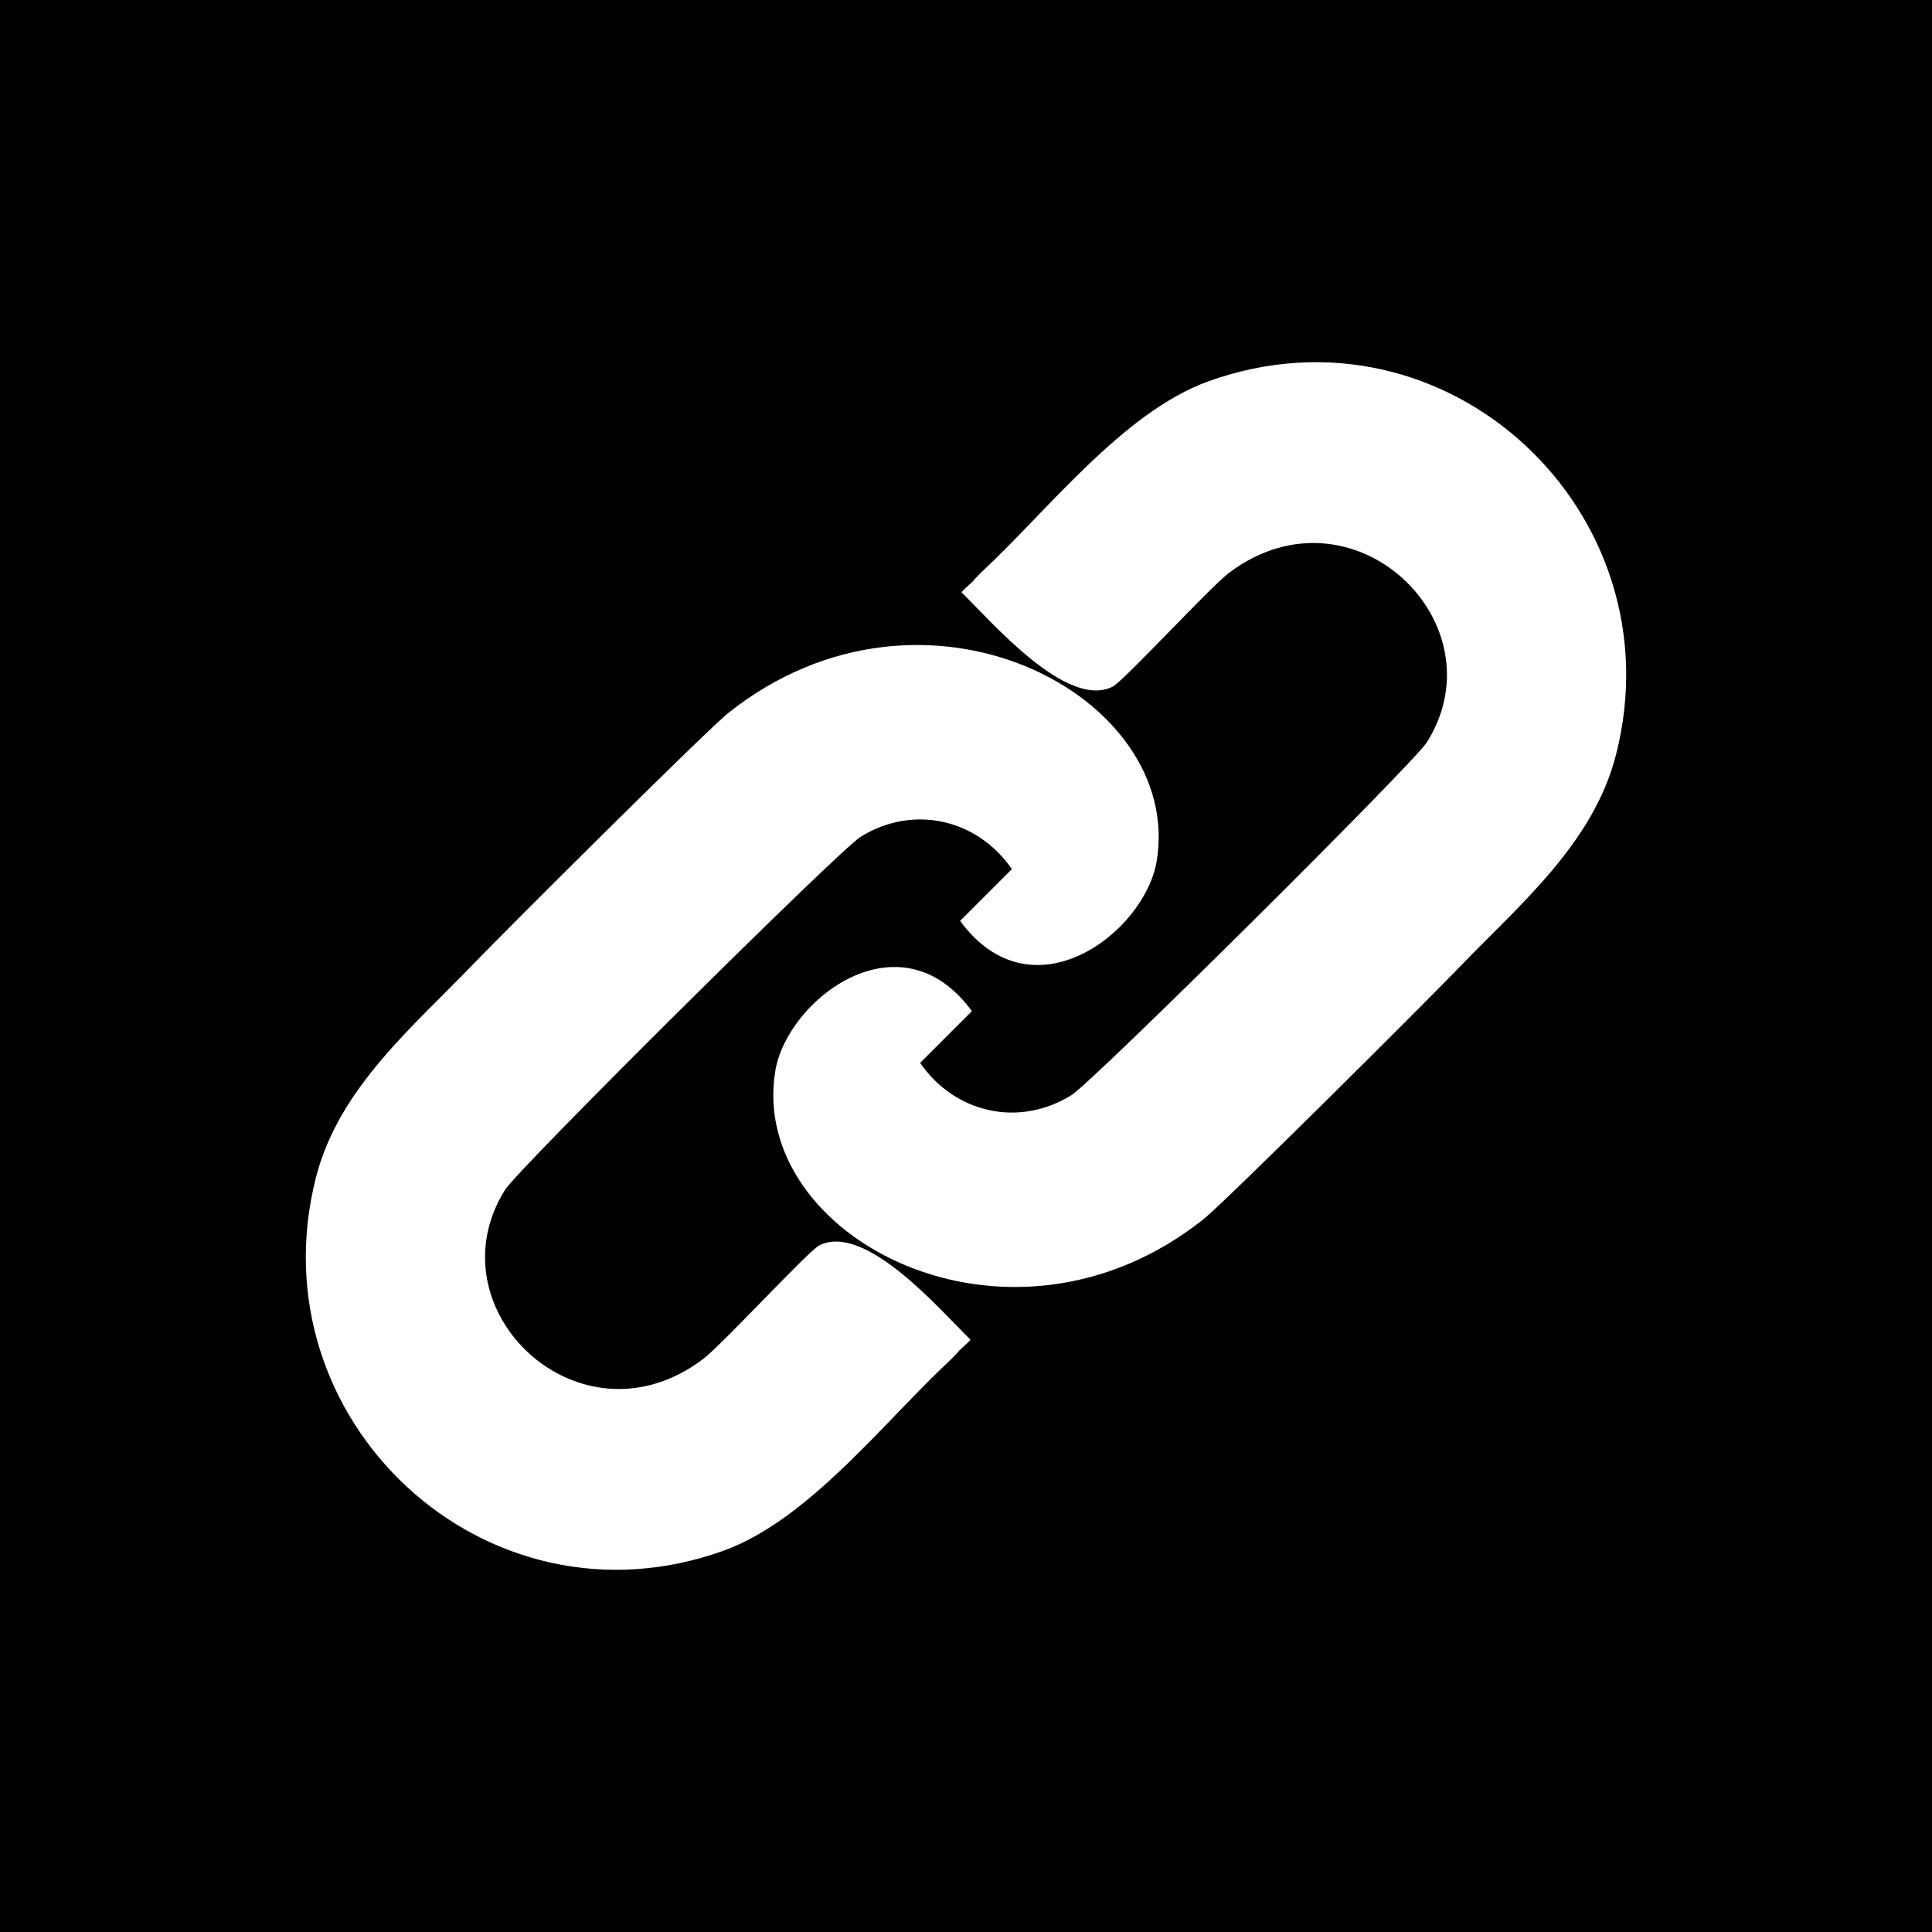
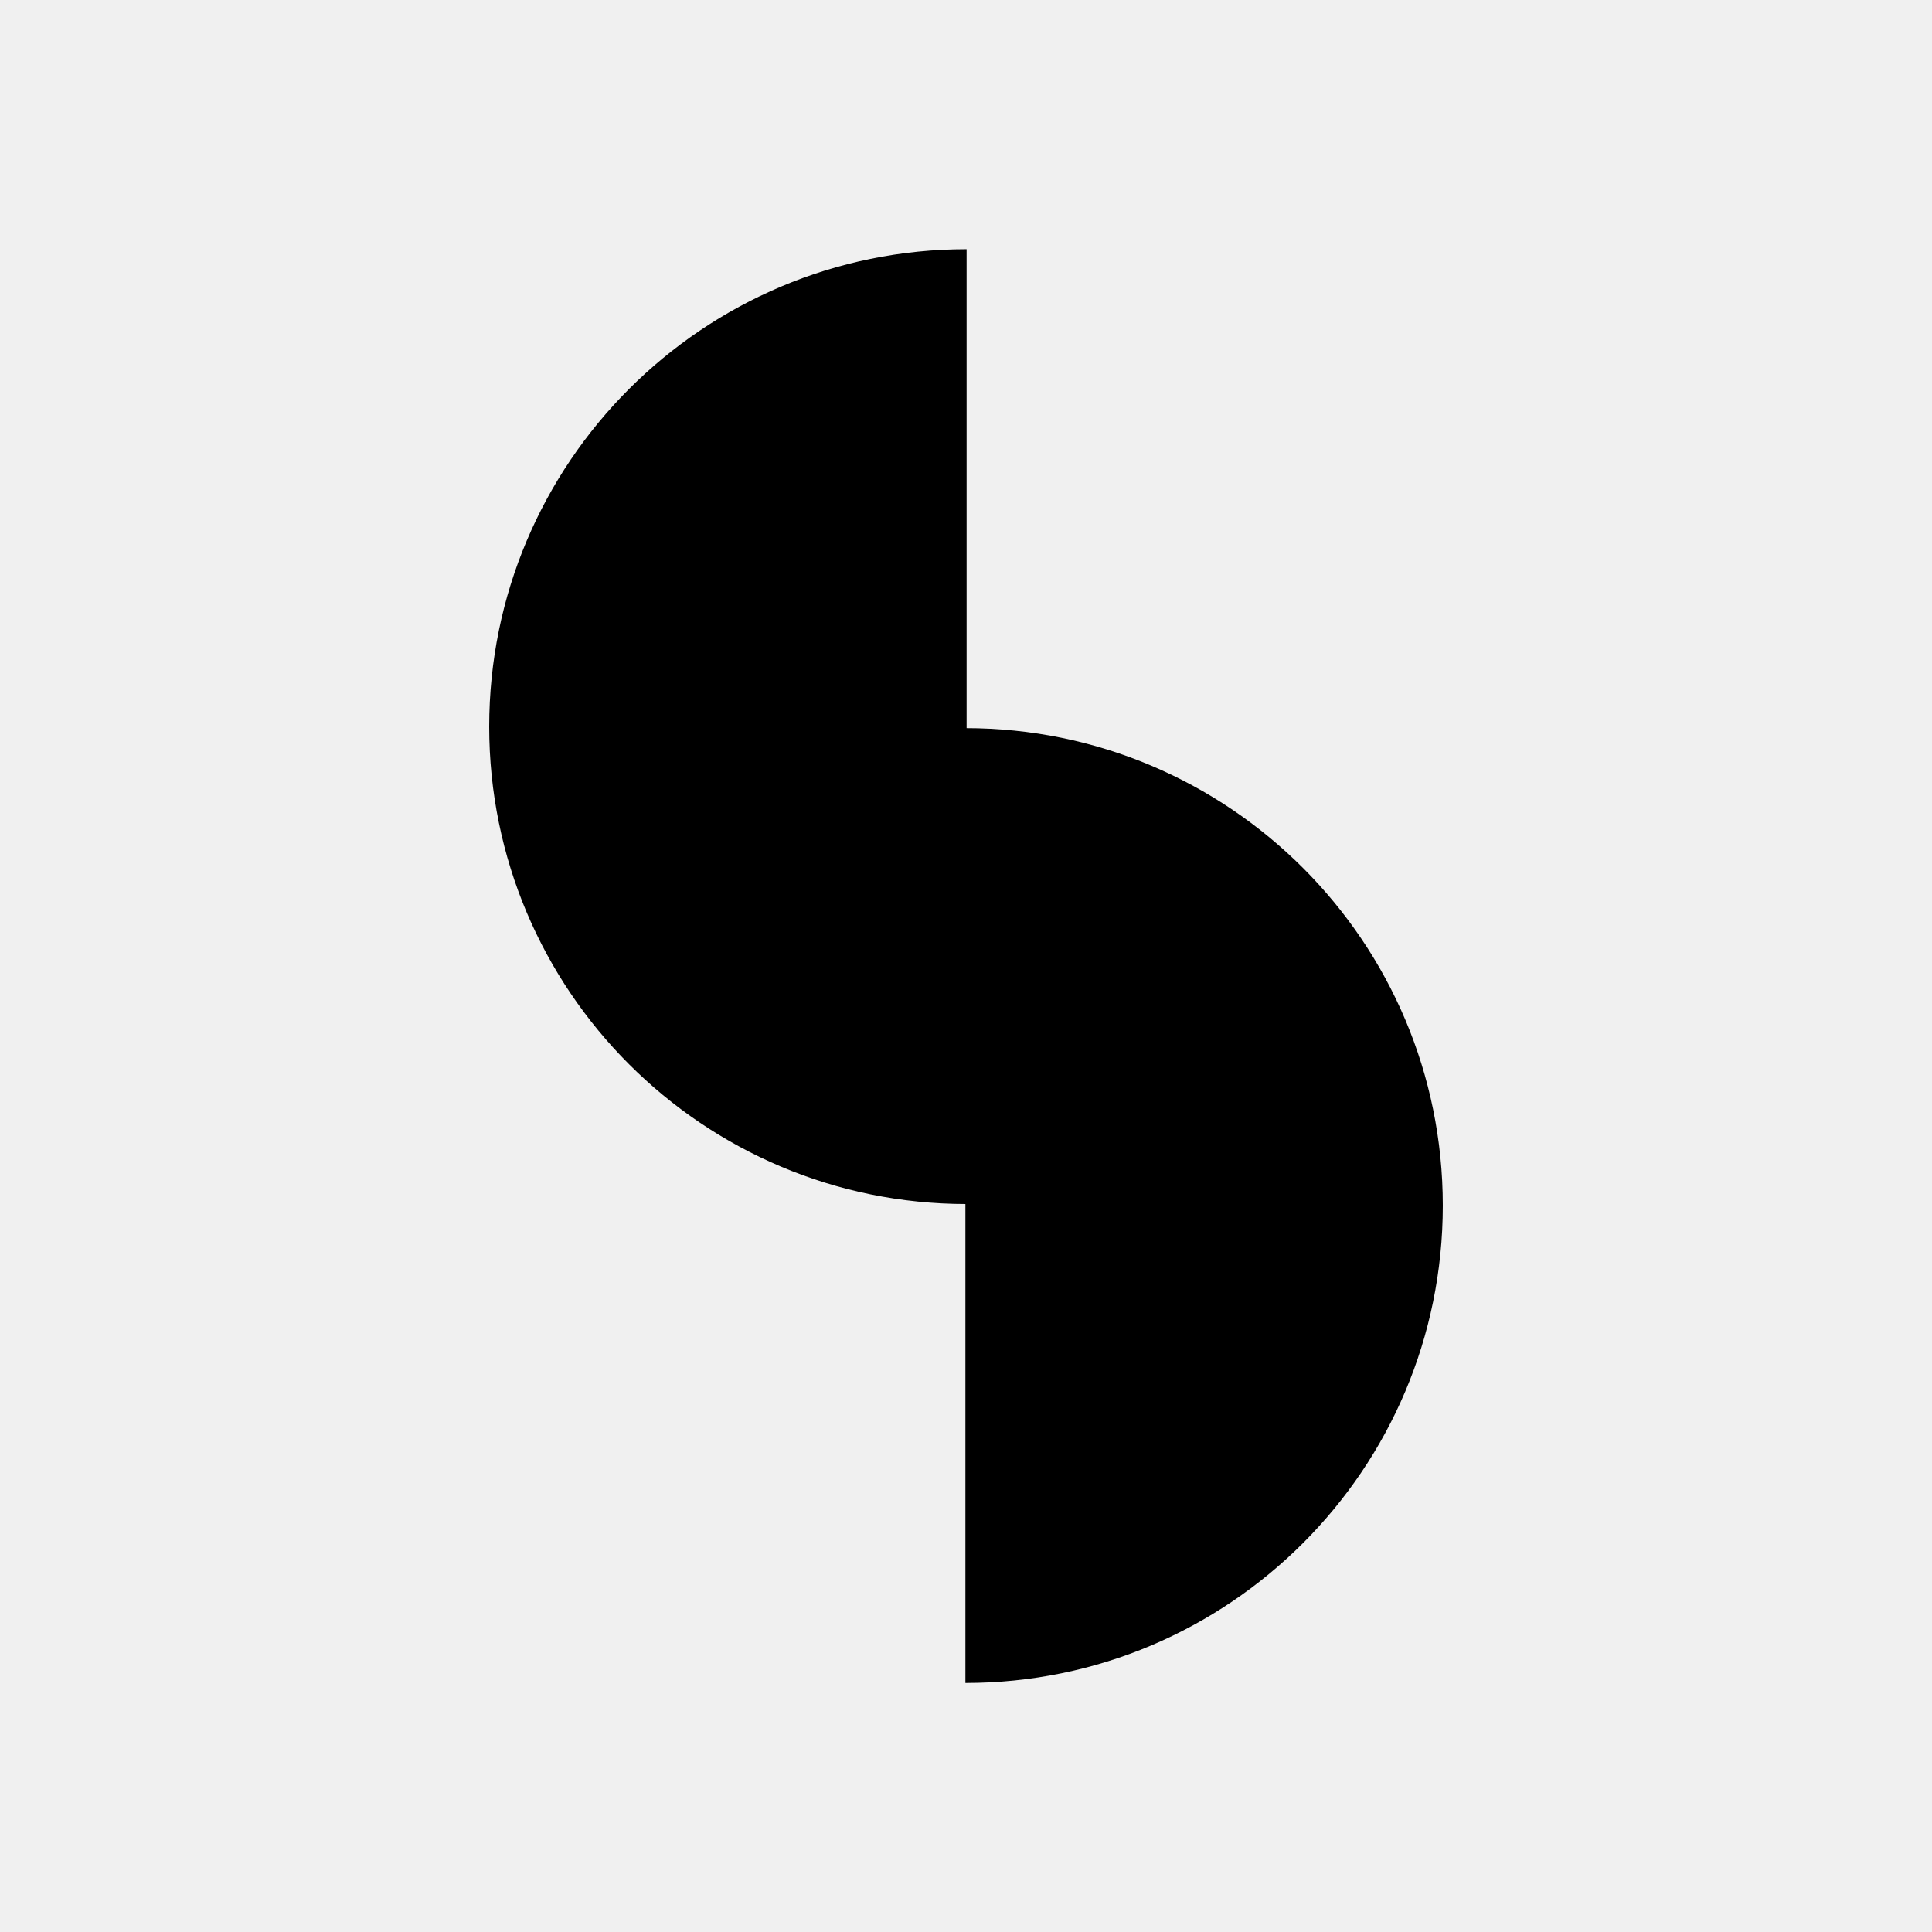
<svg xmlns="http://www.w3.org/2000/svg" id="Layer_1" viewBox="0 0 128 128">
-   <defs>
-     <style>
-       .cls-1 {
-         fill: #000001;
-       }
- 
-       .cls-2 {
-         fill: #fff;
-       }
-     </style>
-   </defs>
-   <rect class="cls-1" width="128" height="128" />
-   <g id="Generative_Object">
-     <g>
-       <path class="cls-2" d="M63.01,90.06c-4.39,4.07-9.41,10.64-15.08,12.68-15.81,5.68-31.11-8.71-26.99-24.76,1.51-5.88,6.4-9.93,10.45-14.14,2.39-2.48,15.51-15.54,16.88-16.62,12.95-10.28,30.21-1.15,28.36,9.85-.79,4.7-8.25,10.46-13.02,3.94l3.43-3.43c-2.31-3.34-6.55-4.29-10.02-2.14-1.41.87-22.68,21.98-23.56,23.39-4.94,7.9,4.94,17.37,13.11,11.22,1.27-.96,6.98-7.17,7.71-7.54,3.05-1.53,8.01,4.29,10.02,6.25-.19.25-.83.74-.86.86" />
-       <path class="cls-2" d="M64.99,37.94c4.39-4.07,9.41-10.64,15.08-12.68,15.81-5.68,31.11,8.71,26.99,24.76-1.51,5.88-6.4,9.93-10.45,14.14-2.39,2.48-15.51,15.54-16.88,16.62-12.95,10.28-30.21,1.15-28.36-9.85.79-4.7,8.25-10.46,13.02-3.94l-3.43,3.43c2.31,3.34,6.55,4.29,10.02,2.14,1.41-.87,22.68-21.98,23.56-23.39,4.94-7.9-4.94-17.37-13.11-11.22-1.27.96-6.98,7.17-7.71,7.54-3.05,1.53-8.01-4.29-10.02-6.25.19-.25.83-.74.86-.86" />
-     </g>
-   </g>
+   <path d="M63.96,111.5c17.47,0,31.63-14.16,31.63-31.63s-14.16-31.63-31.63-31.63v63.27h0Z" />
+   <path d="M64.04,79.77c-17.47,0-31.63-14.16-31.63-31.63s14.16-31.63,31.63-31.63v63.27Z" />
</svg>
